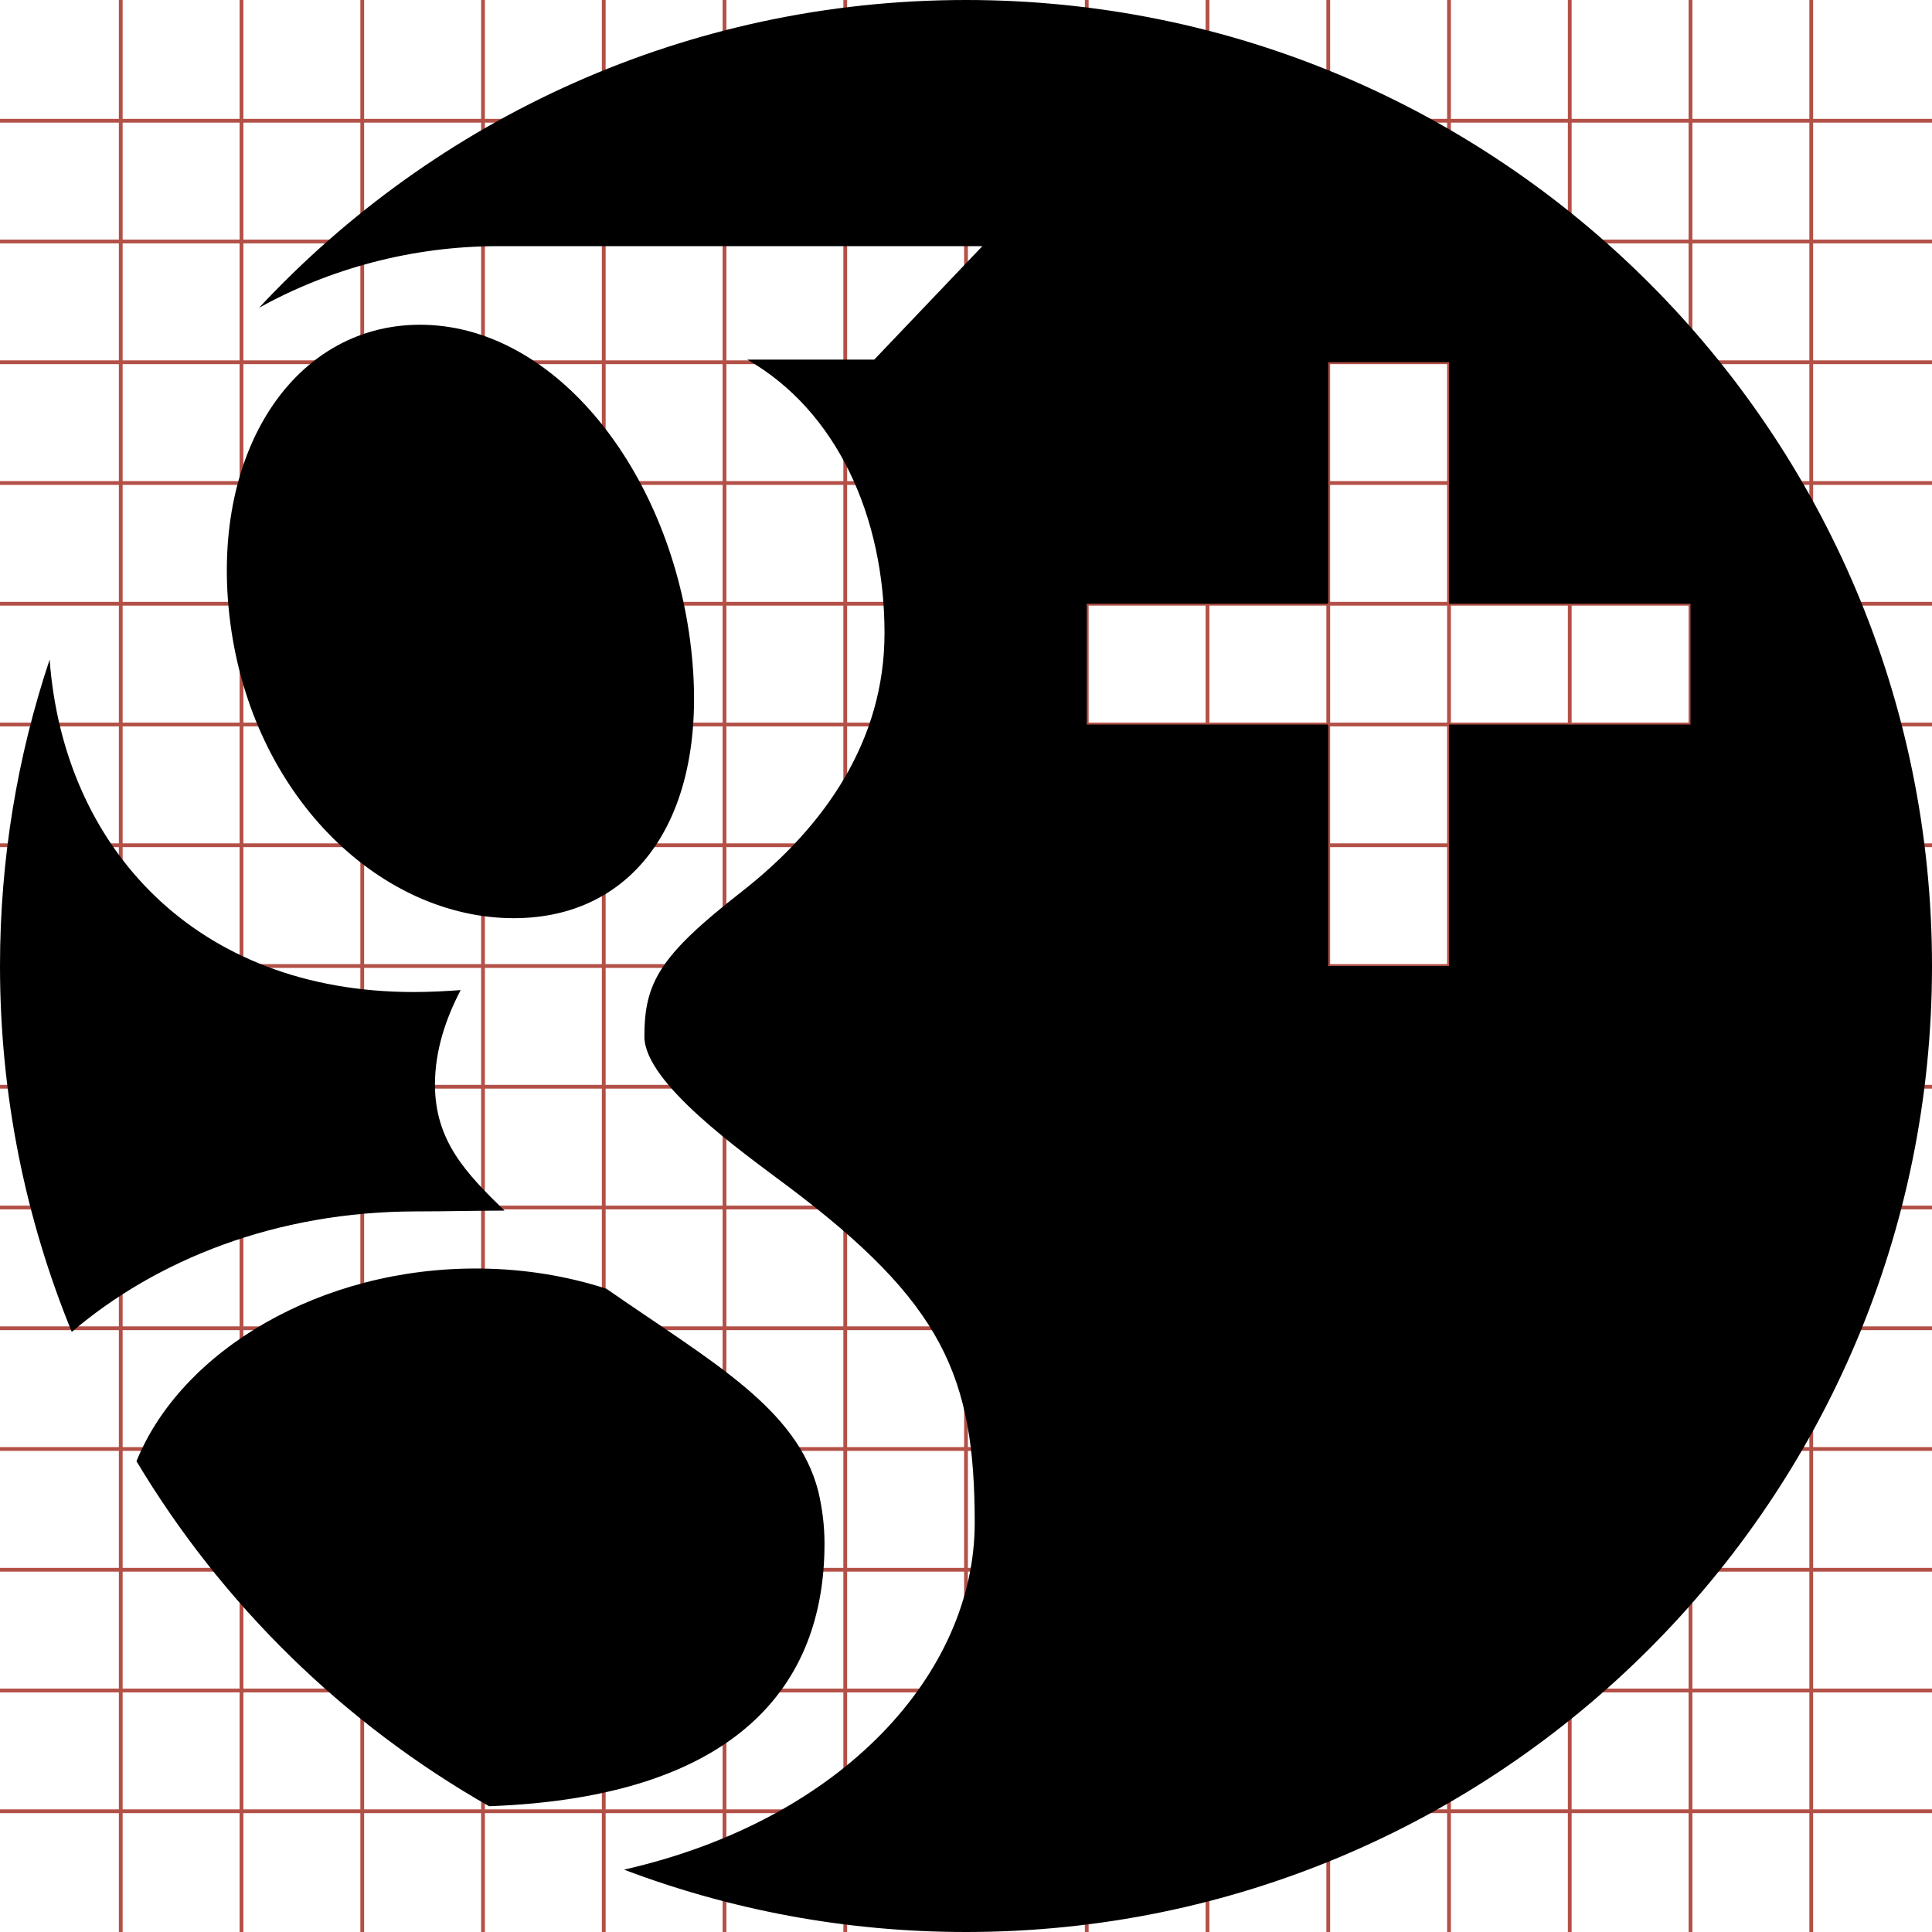
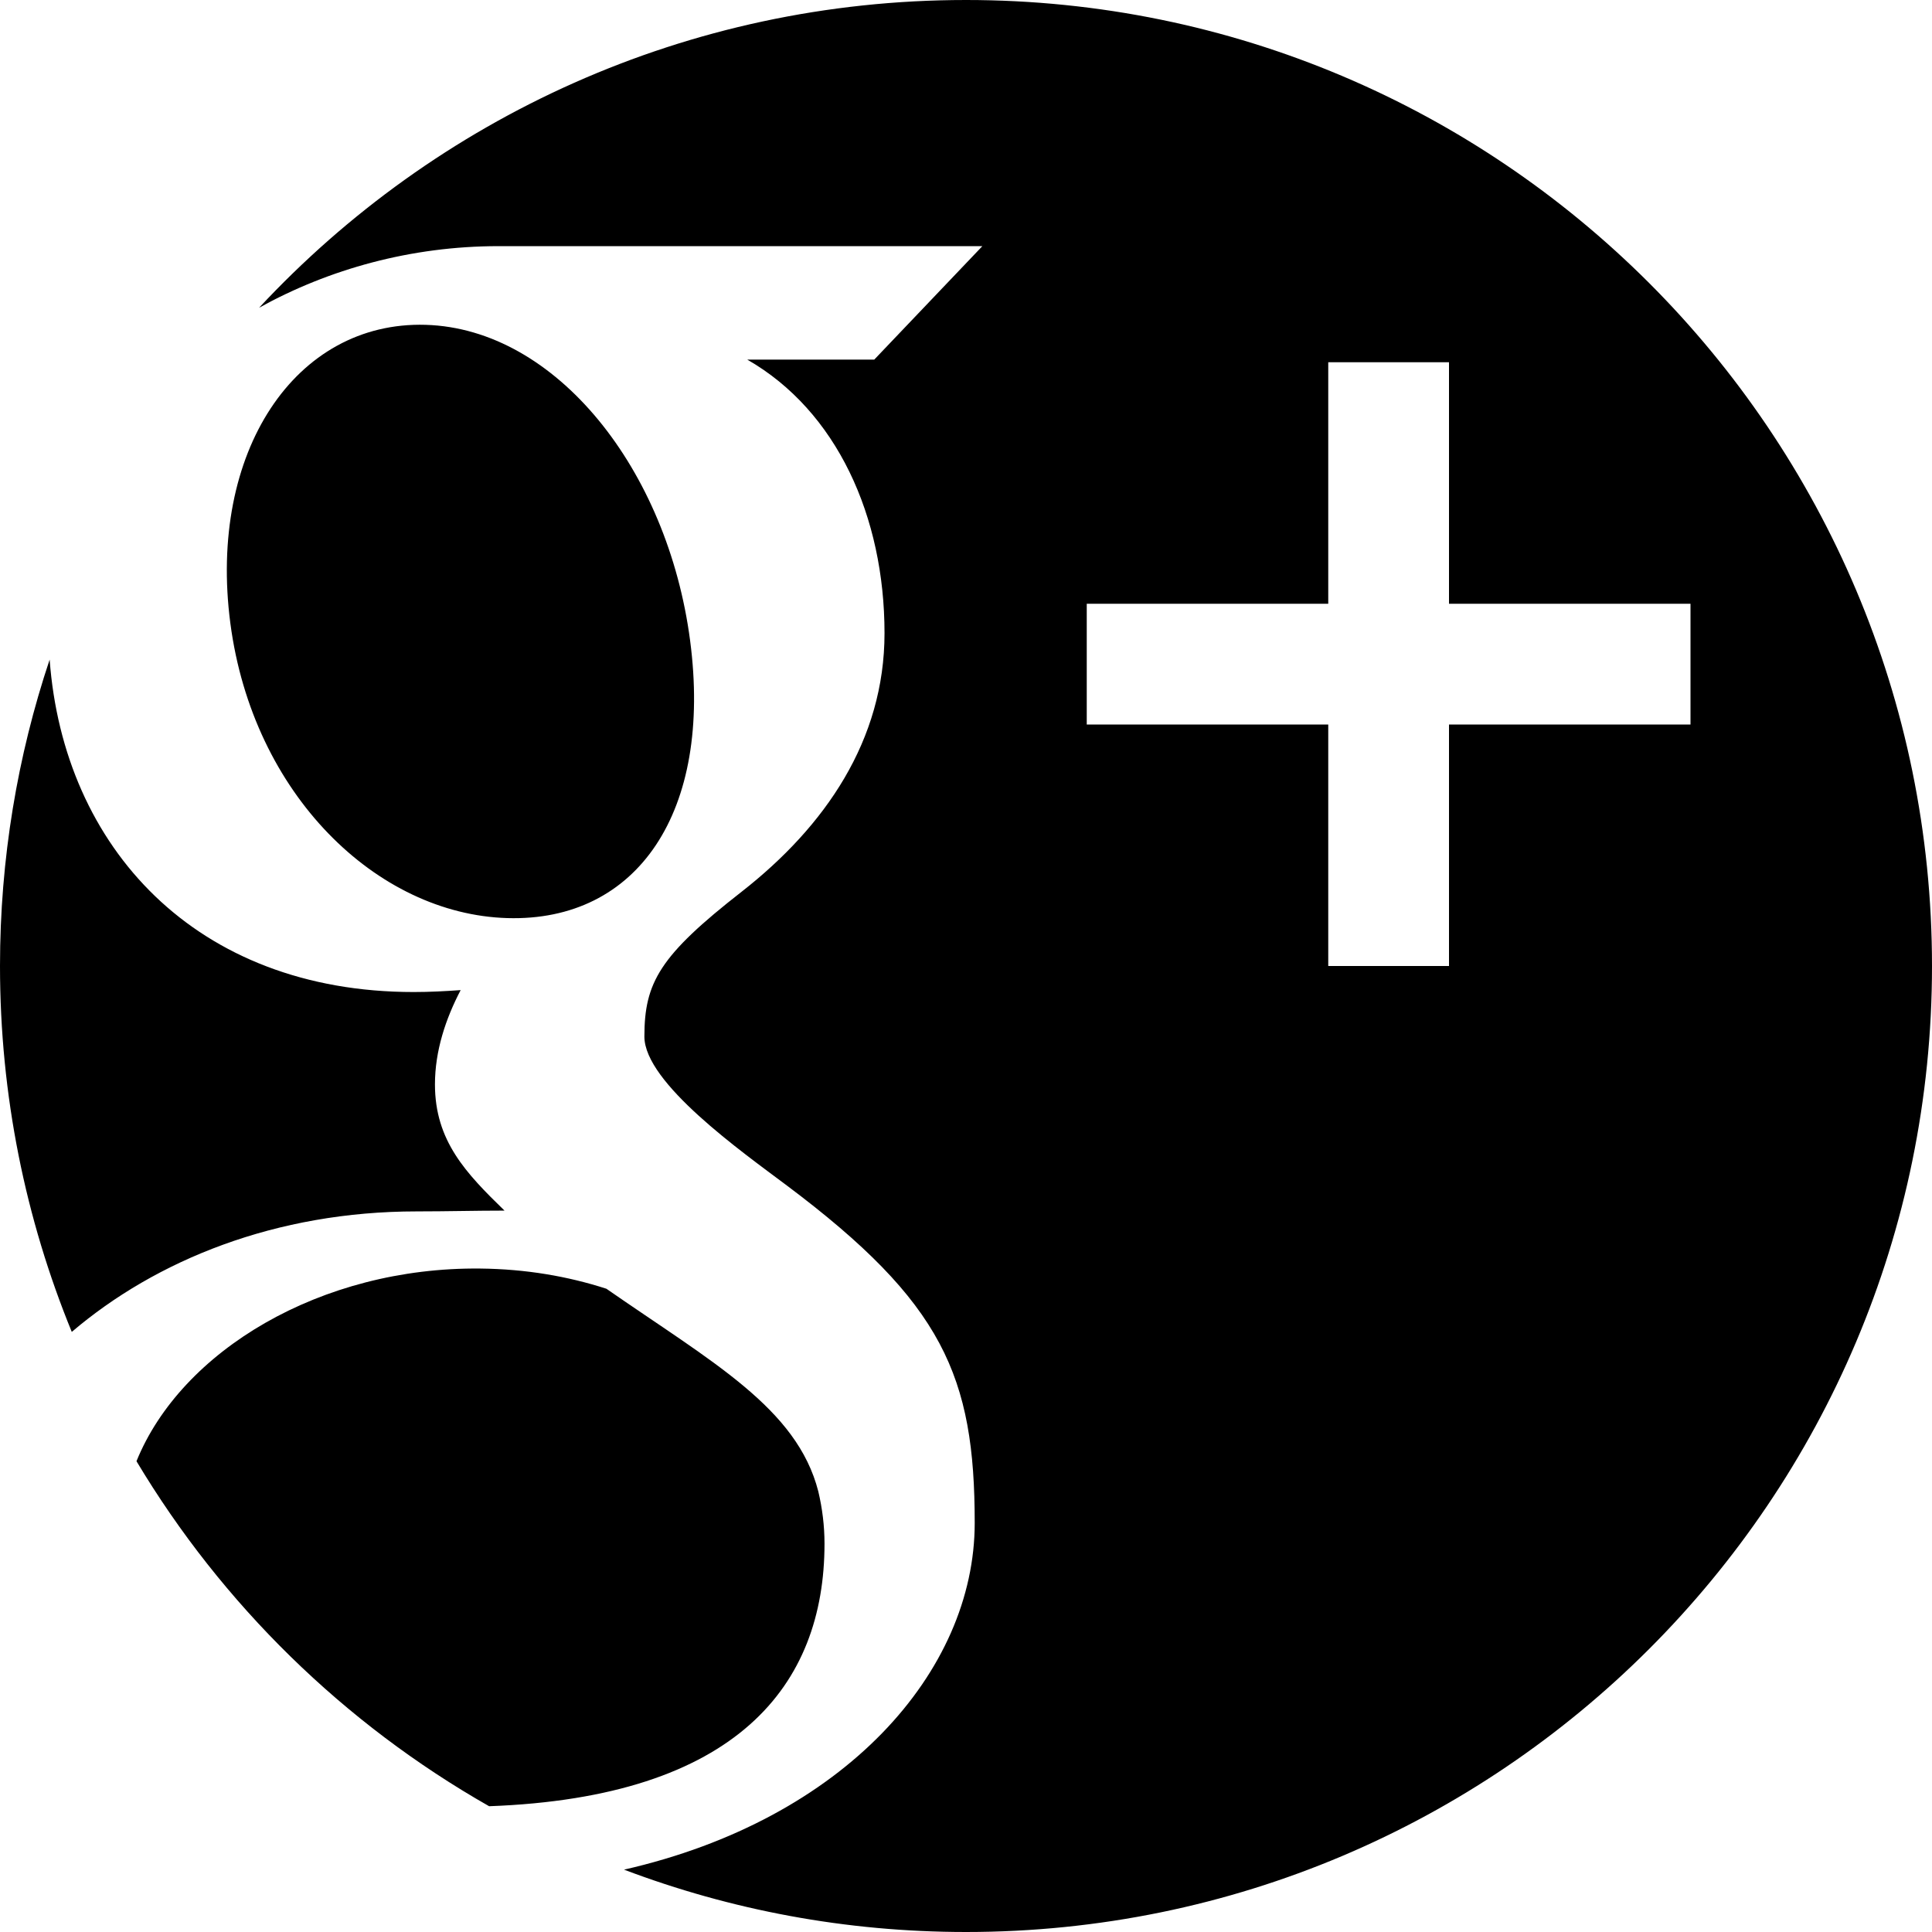
<svg xmlns="http://www.w3.org/2000/svg" width="512" height="512" viewBox="0 0 512 512" fill="#000000">
-   <g class="svgGrid" id="svgGrid">
-     <line stroke-width="1" stroke="#B35047" x1="32" x2="32" y1="0" y2="512" />
-     <line stroke-width="1" stroke="#B35047" x1="64" x2="64" y1="0" y2="512" />
-     <line stroke-width="1" stroke="#B35047" x1="96" x2="96" y1="0" y2="512" />
-     <line stroke-width="1" stroke="#B35047" x1="128" x2="128" y1="0" y2="512" />
-     <line stroke-width="1" stroke="#B35047" x1="160" x2="160" y1="0" y2="512" />
-     <line stroke-width="1" stroke="#B35047" x1="192" x2="192" y1="0" y2="512" />
-     <line stroke-width="1" stroke="#B35047" x1="224" x2="224" y1="0" y2="512" />
-     <line stroke-width="1" stroke="#B35047" x1="256" x2="256" y1="0" y2="512" />
-     <line stroke-width="1" stroke="#B35047" x1="288" x2="288" y1="0" y2="512" />
-     <line stroke-width="1" stroke="#B35047" x1="320" x2="320" y1="0" y2="512" />
-     <line stroke-width="1" stroke="#B35047" x1="352" x2="352" y1="0" y2="512" />
-     <line stroke-width="1" stroke="#B35047" x1="384" x2="384" y1="0" y2="512" />
-     <line stroke-width="1" stroke="#B35047" x1="416" x2="416" y1="0" y2="512" />
-     <line stroke-width="1" stroke="#B35047" x1="448" x2="448" y1="0" y2="512" />
-     <line stroke-width="1" stroke="#B35047" x1="480" x2="480" y1="0" y2="512" />
-     <line stroke-width="1" stroke="#B35047" x1="0" x2="512" y1="32" y2="32" />
-     <line stroke-width="1" stroke="#B35047" x1="0" x2="512" y1="64" y2="64" />
-     <line stroke-width="1" stroke="#B35047" x1="0" x2="512" y1="96" y2="96" />
-     <line stroke-width="1" stroke="#B35047" x1="0" x2="512" y1="128" y2="128" />
-     <line stroke-width="1" stroke="#B35047" x1="0" x2="512" y1="160" y2="160" />
-     <line stroke-width="1" stroke="#B35047" x1="0" x2="512" y1="192" y2="192" />
-     <line stroke-width="1" stroke="#B35047" x1="0" x2="512" y1="224" y2="224" />
-     <line stroke-width="1" stroke="#B35047" x1="0" x2="512" y1="256" y2="256" />
-     <line stroke-width="1" stroke="#B35047" x1="0" x2="512" y1="288" y2="288" />
-     <line stroke-width="1" stroke="#B35047" x1="0" x2="512" y1="320" y2="320" />
-     <line stroke-width="1" stroke="#B35047" x1="0" x2="512" y1="352" y2="352" />
-     <line stroke-width="1" stroke="#B35047" x1="0" x2="512" y1="384" y2="384" />
-     <line stroke-width="1" stroke="#B35047" x1="0" x2="512" y1="416" y2="416" />
-     <line stroke-width="1" stroke="#B35047" x1="0" x2="512" y1="448" y2="448" />
-     <line stroke-width="1" stroke="#B35047" x1="0" x2="512" y1="480" y2="480" />Bundle</g>
  <path d="M 218.503,409.081 C 218.503,446.615 195.308,476.277 129.624,478.669 C 91.132,456.776 58.879,425.193 36.17,387.236 C 48.015,357.988 85.016,335.713 127.328,336.179 C 139.339,336.305 150.533,338.236 160.70,341.529 C 188.654,360.962 211.20,373.105 216.862,395.253 C 217.919,399.735 218.503,404.356 218.503,409.081 ZM 256.00,0.00C 182.03,0.00, 115.402,31.385, 68.667,81.549c 18.467-10.226, 40.269-16.319, 63.451-16.319c 33.534,0.00, 128.219,0.00, 128.219,0.00 L 231.685,95.30L 198.03,95.30 c 23.748,13.606, 36.376,41.624, 36.376,72.506c0.00,28.346-15.708,51.19-37.89,68.529 c-21.64,16.901-25.746,23.983-25.746,38.367c0.00,12.271, 25.861,30.549, 37.75,39.468c 41.409,31.056, 49.789,50.592, 49.789,89.435 c0.00,39.363-34.468,78.552-92.933,91.871C 193.55,506.145, 224.089,512.00, 256.00,512.00c 141.385,0.00, 256.00-114.615, 256.00-256.00S 397.385,0.00, 256.00,0.00z M 384.00,192.00l0.00,64.00 l-32.00,0.00 l0.00-64.00 l-64.00,0.00 l0.00-32.00 l 64.00,0.00 L 352.00,96.00 l 32.00,0.00 l0.00,64.00 l 64.00,0.00 l0.00,32.00 L 384.00,192.00 zM 182.884,169.736 C 188.845,215.124 168.961,244.331 134.417,243.303 C 99.854,242.262 67.014,210.557 61.047,165.182 C 55.083,119.788 78.256,85.055 112.812,86.084 C 147.357,87.121 176.922,124.355 182.884,169.736 ZM 110.443,321.034 C 73.103,321.034 41.379,333.918 19.022,352.966 C 6.771,323.056 0.00,290.321 0.00,256.00 C 0.00,227.617 4.628,200.316 13.156,174.802 C 16.843,224.523 51.832,262.898 109.641,262.898 C 113.898,262.898 118.023,262.677 122.078,262.387 C 118.103,270.002 115.267,278.482 115.267,287.378 C 115.267,302.363 123.511,310.913 133.701,320.825 C 126.00,320.825 118.566,321.034 110.443,321.034 Z" />
</svg>
